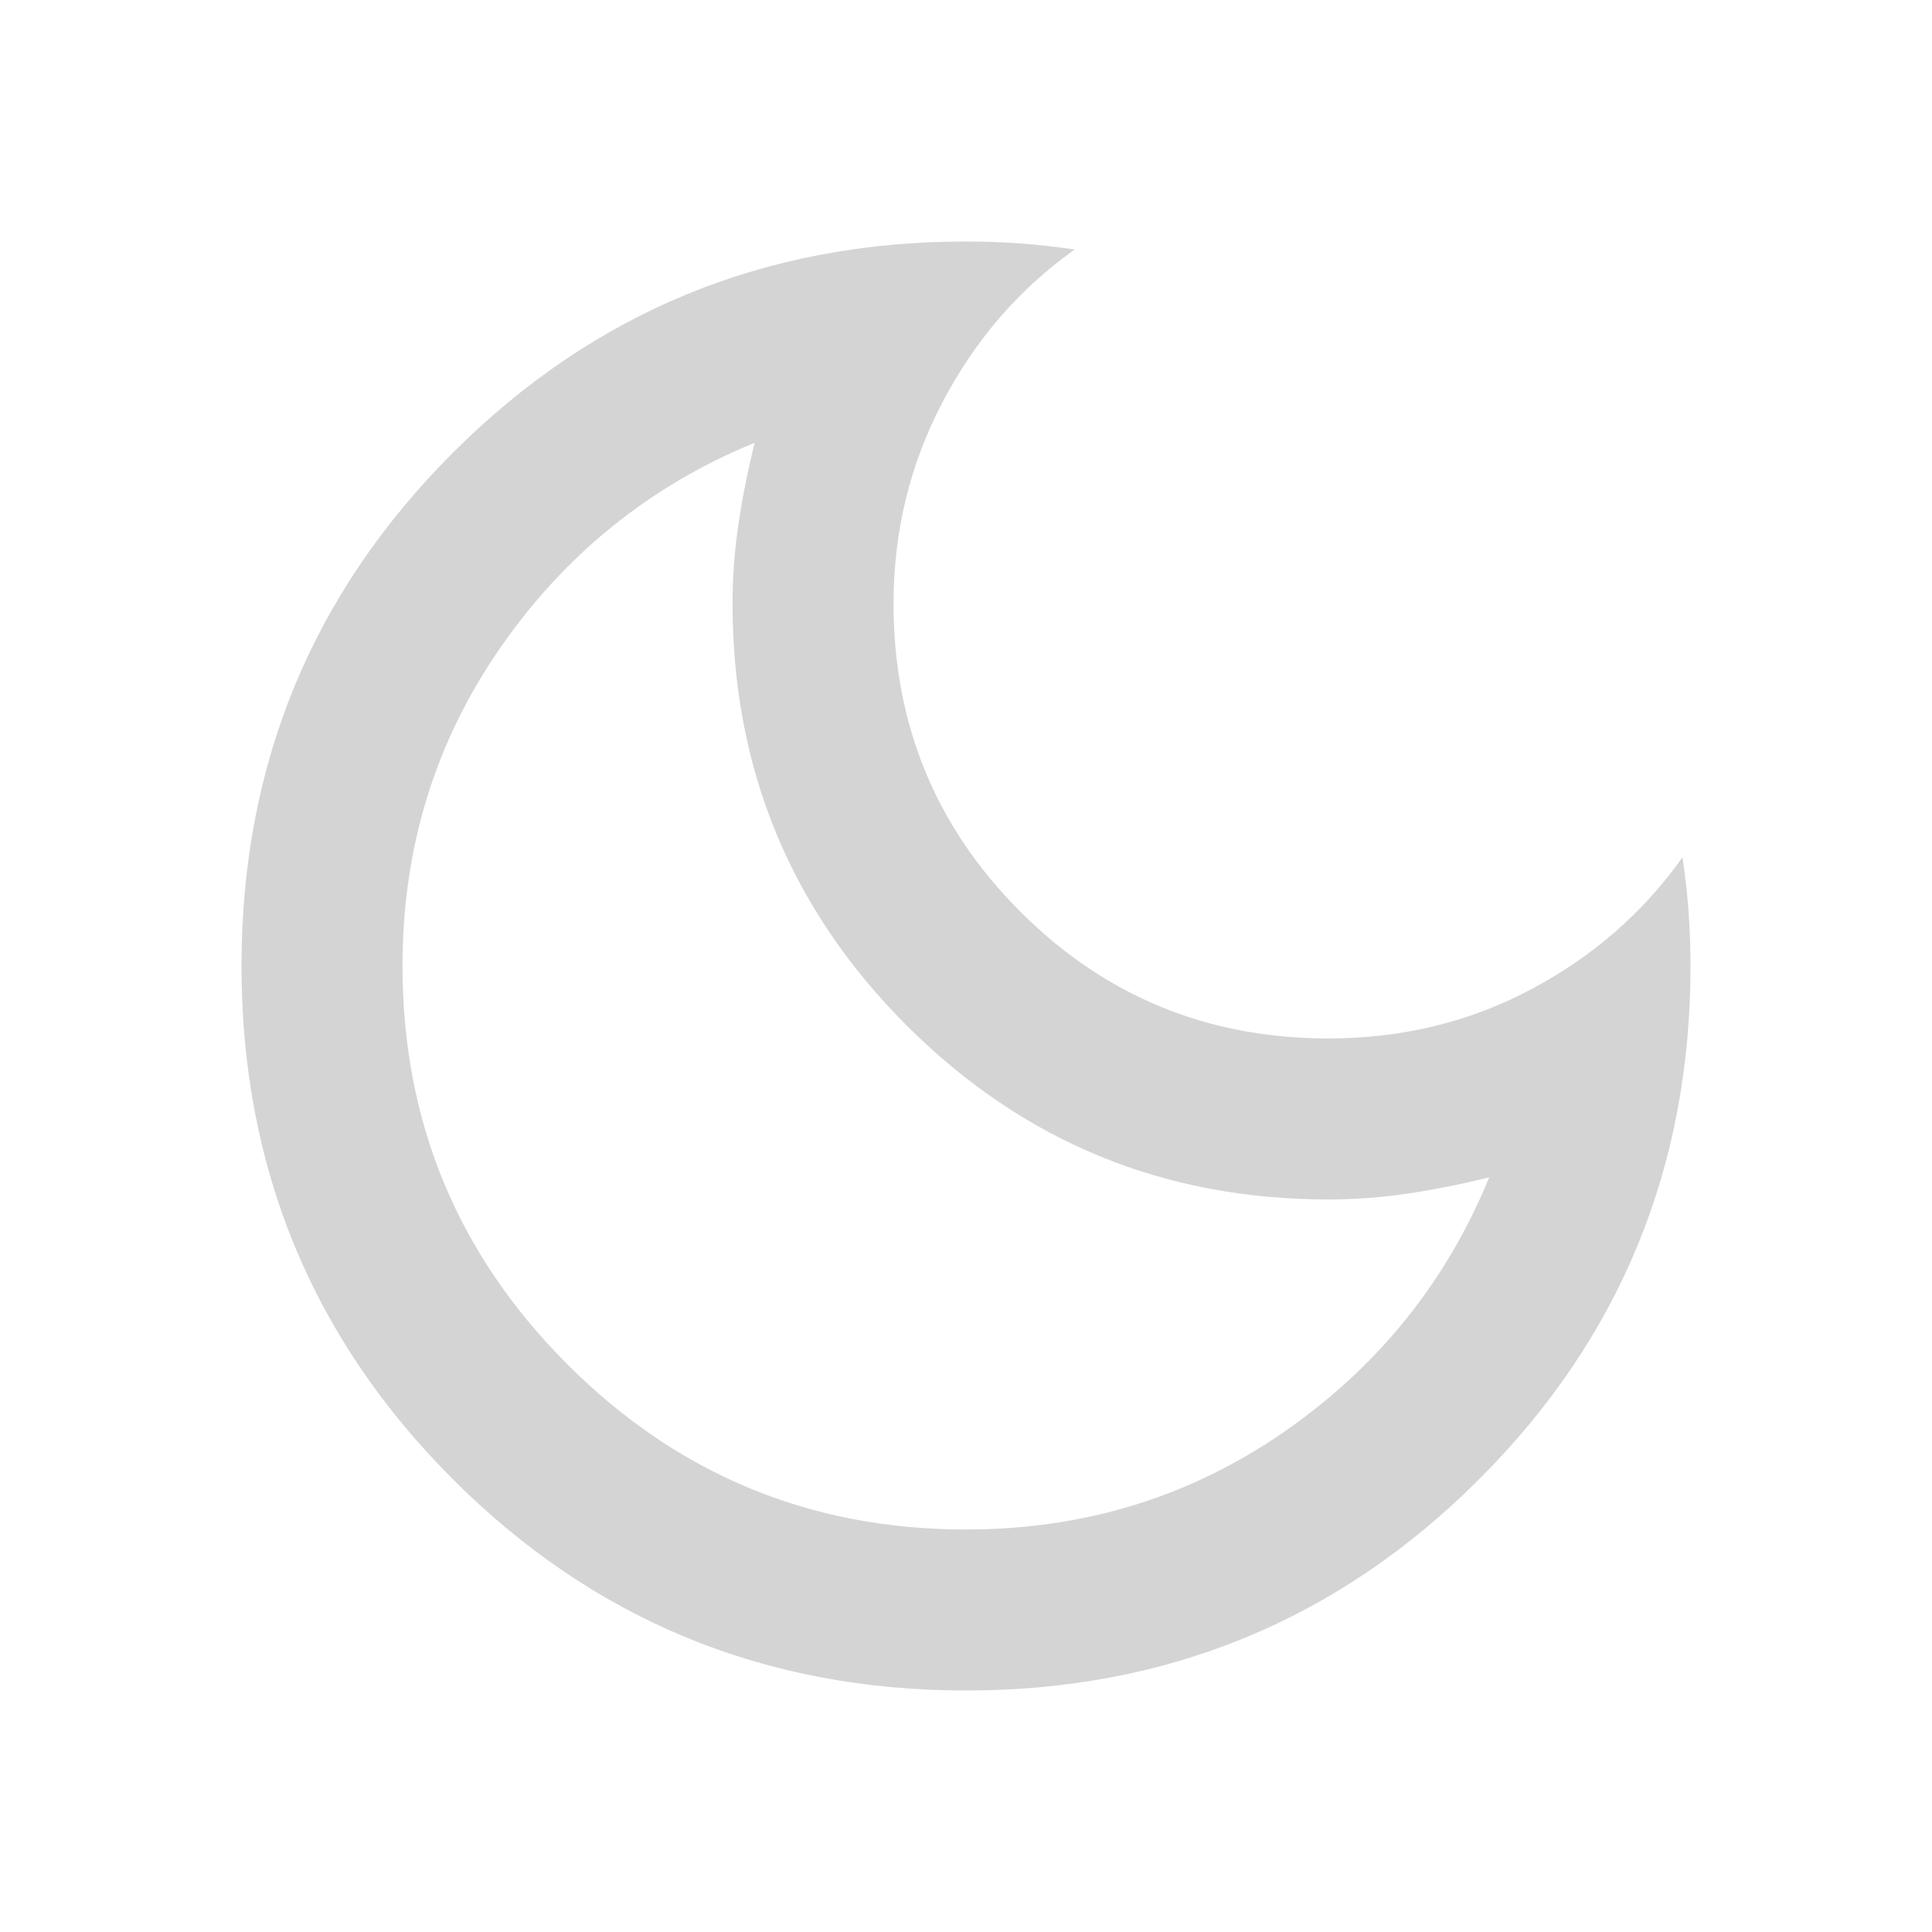
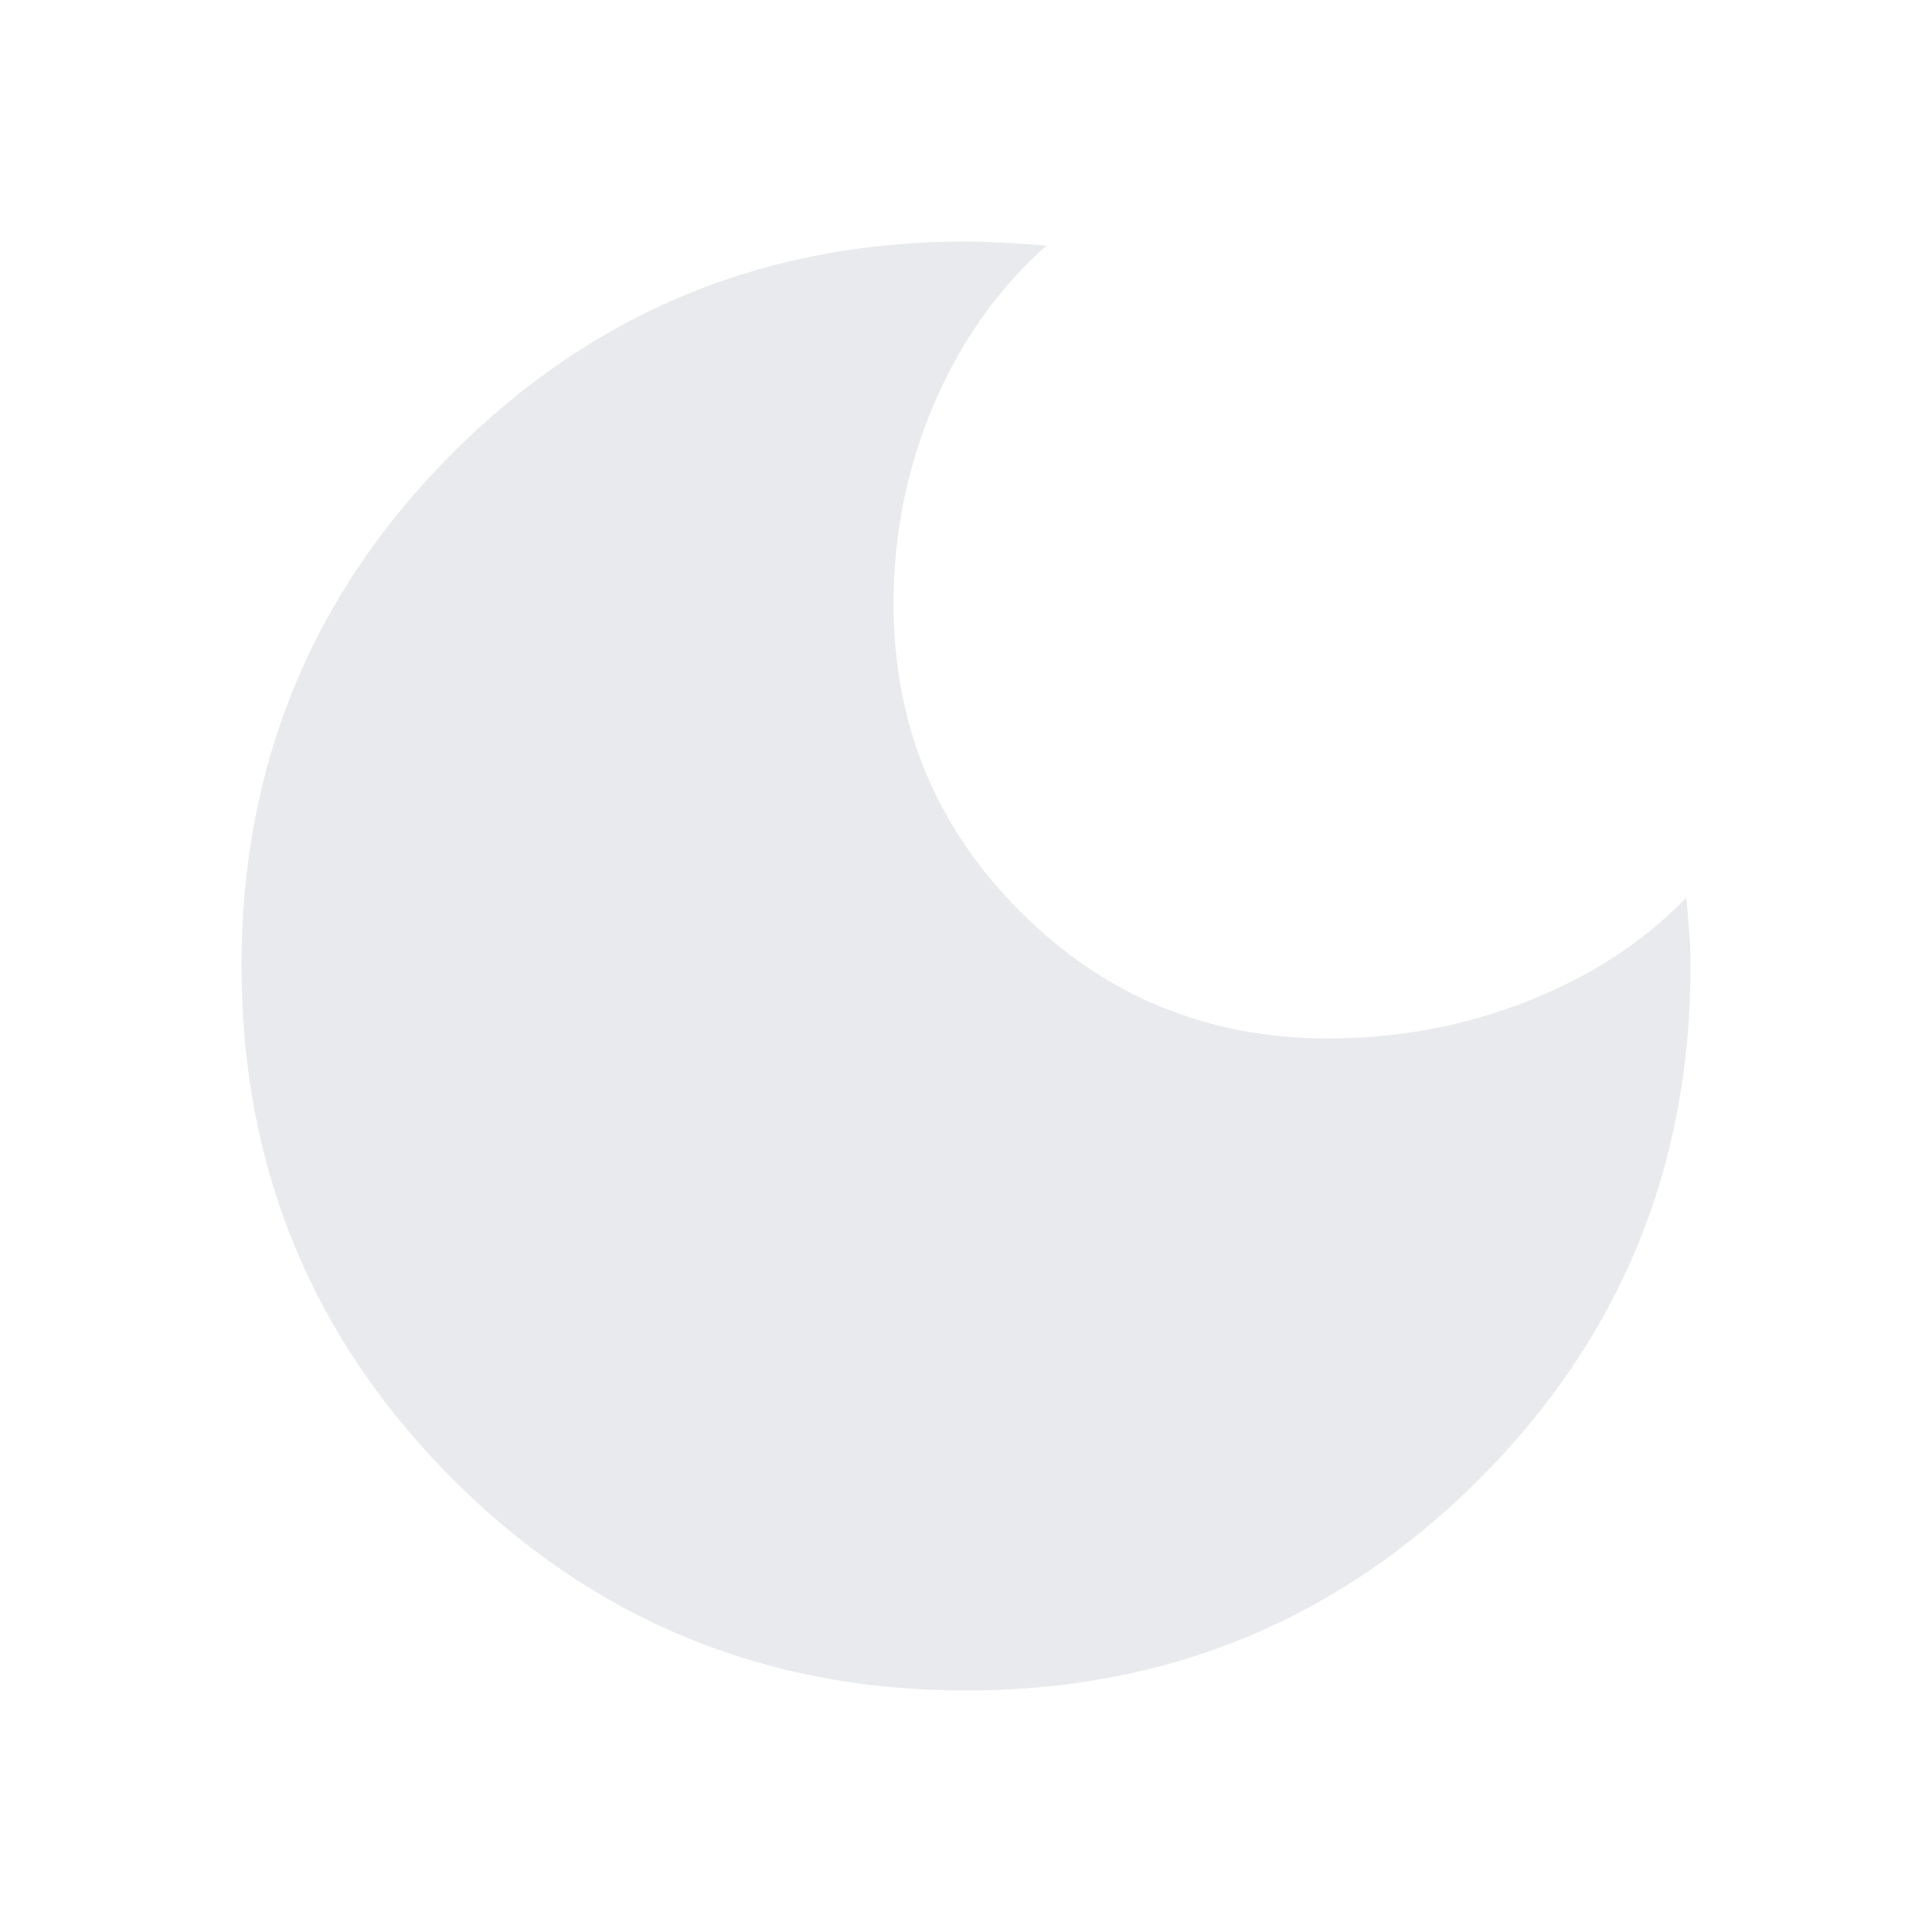
- <svg xmlns="http://www.w3.org/2000/svg" width="45" height="45" viewBox="0 0 24 24" fill="none">
-   <path d="M12 21C9.5 21 7.375 20.125 5.625 18.375C3.875 16.625 3 14.5 3 12C3 9.5 3.875 7.375 5.625 5.625C7.375 3.875 9.5 3 12 3C12.233 3 12.463 3.008 12.688 3.025C12.912 3.042 13.133 3.067 13.35 3.1C12.667 3.583 12.121 4.213 11.713 4.987C11.304 5.763 11.1 6.6 11.1 7.5C11.1 9 11.625 10.275 12.675 11.325C13.725 12.375 15 12.9 16.5 12.9C17.417 12.9 18.258 12.696 19.025 12.287C19.792 11.879 20.417 11.333 20.9 10.65C20.933 10.867 20.958 11.088 20.975 11.312C20.992 11.537 21 11.767 21 12C21 14.5 20.125 16.625 18.375 18.375C16.625 20.125 14.5 21 12 21ZM12 19C13.467 19 14.783 18.596 15.95 17.788C17.117 16.979 17.967 15.925 18.5 14.625C18.167 14.708 17.833 14.775 17.5 14.825C17.167 14.875 16.833 14.9 16.5 14.9C14.45 14.9 12.704 14.179 11.262 12.738C9.821 11.296 9.1 9.55 9.1 7.5C9.1 7.167 9.125 6.833 9.175 6.5C9.225 6.167 9.292 5.833 9.375 5.5C8.075 6.033 7.021 6.883 6.213 8.05C5.404 9.217 5 10.533 5 12C5 13.933 5.683 15.583 7.05 16.95C8.417 18.317 10.067 19 12 19Z" fill="#d4d4d4" />
+ <svg xmlns="http://www.w3.org/2000/svg" height="48px" viewBox="0 -960 960 960" width="48px" fill="#e8eaed">
+   <path d="M480-120q-150 0-255-105T120-480q0-150 105-255t255-105q8 0 17 .5t23 1.5q-36 32-56 79t-20 99q0 90 63 153t153 63q52 0 99-18.5t79-51.5q1 12 1.5 19.5t.5 14.5q0 150-105 255T480-120Z" />
</svg>
